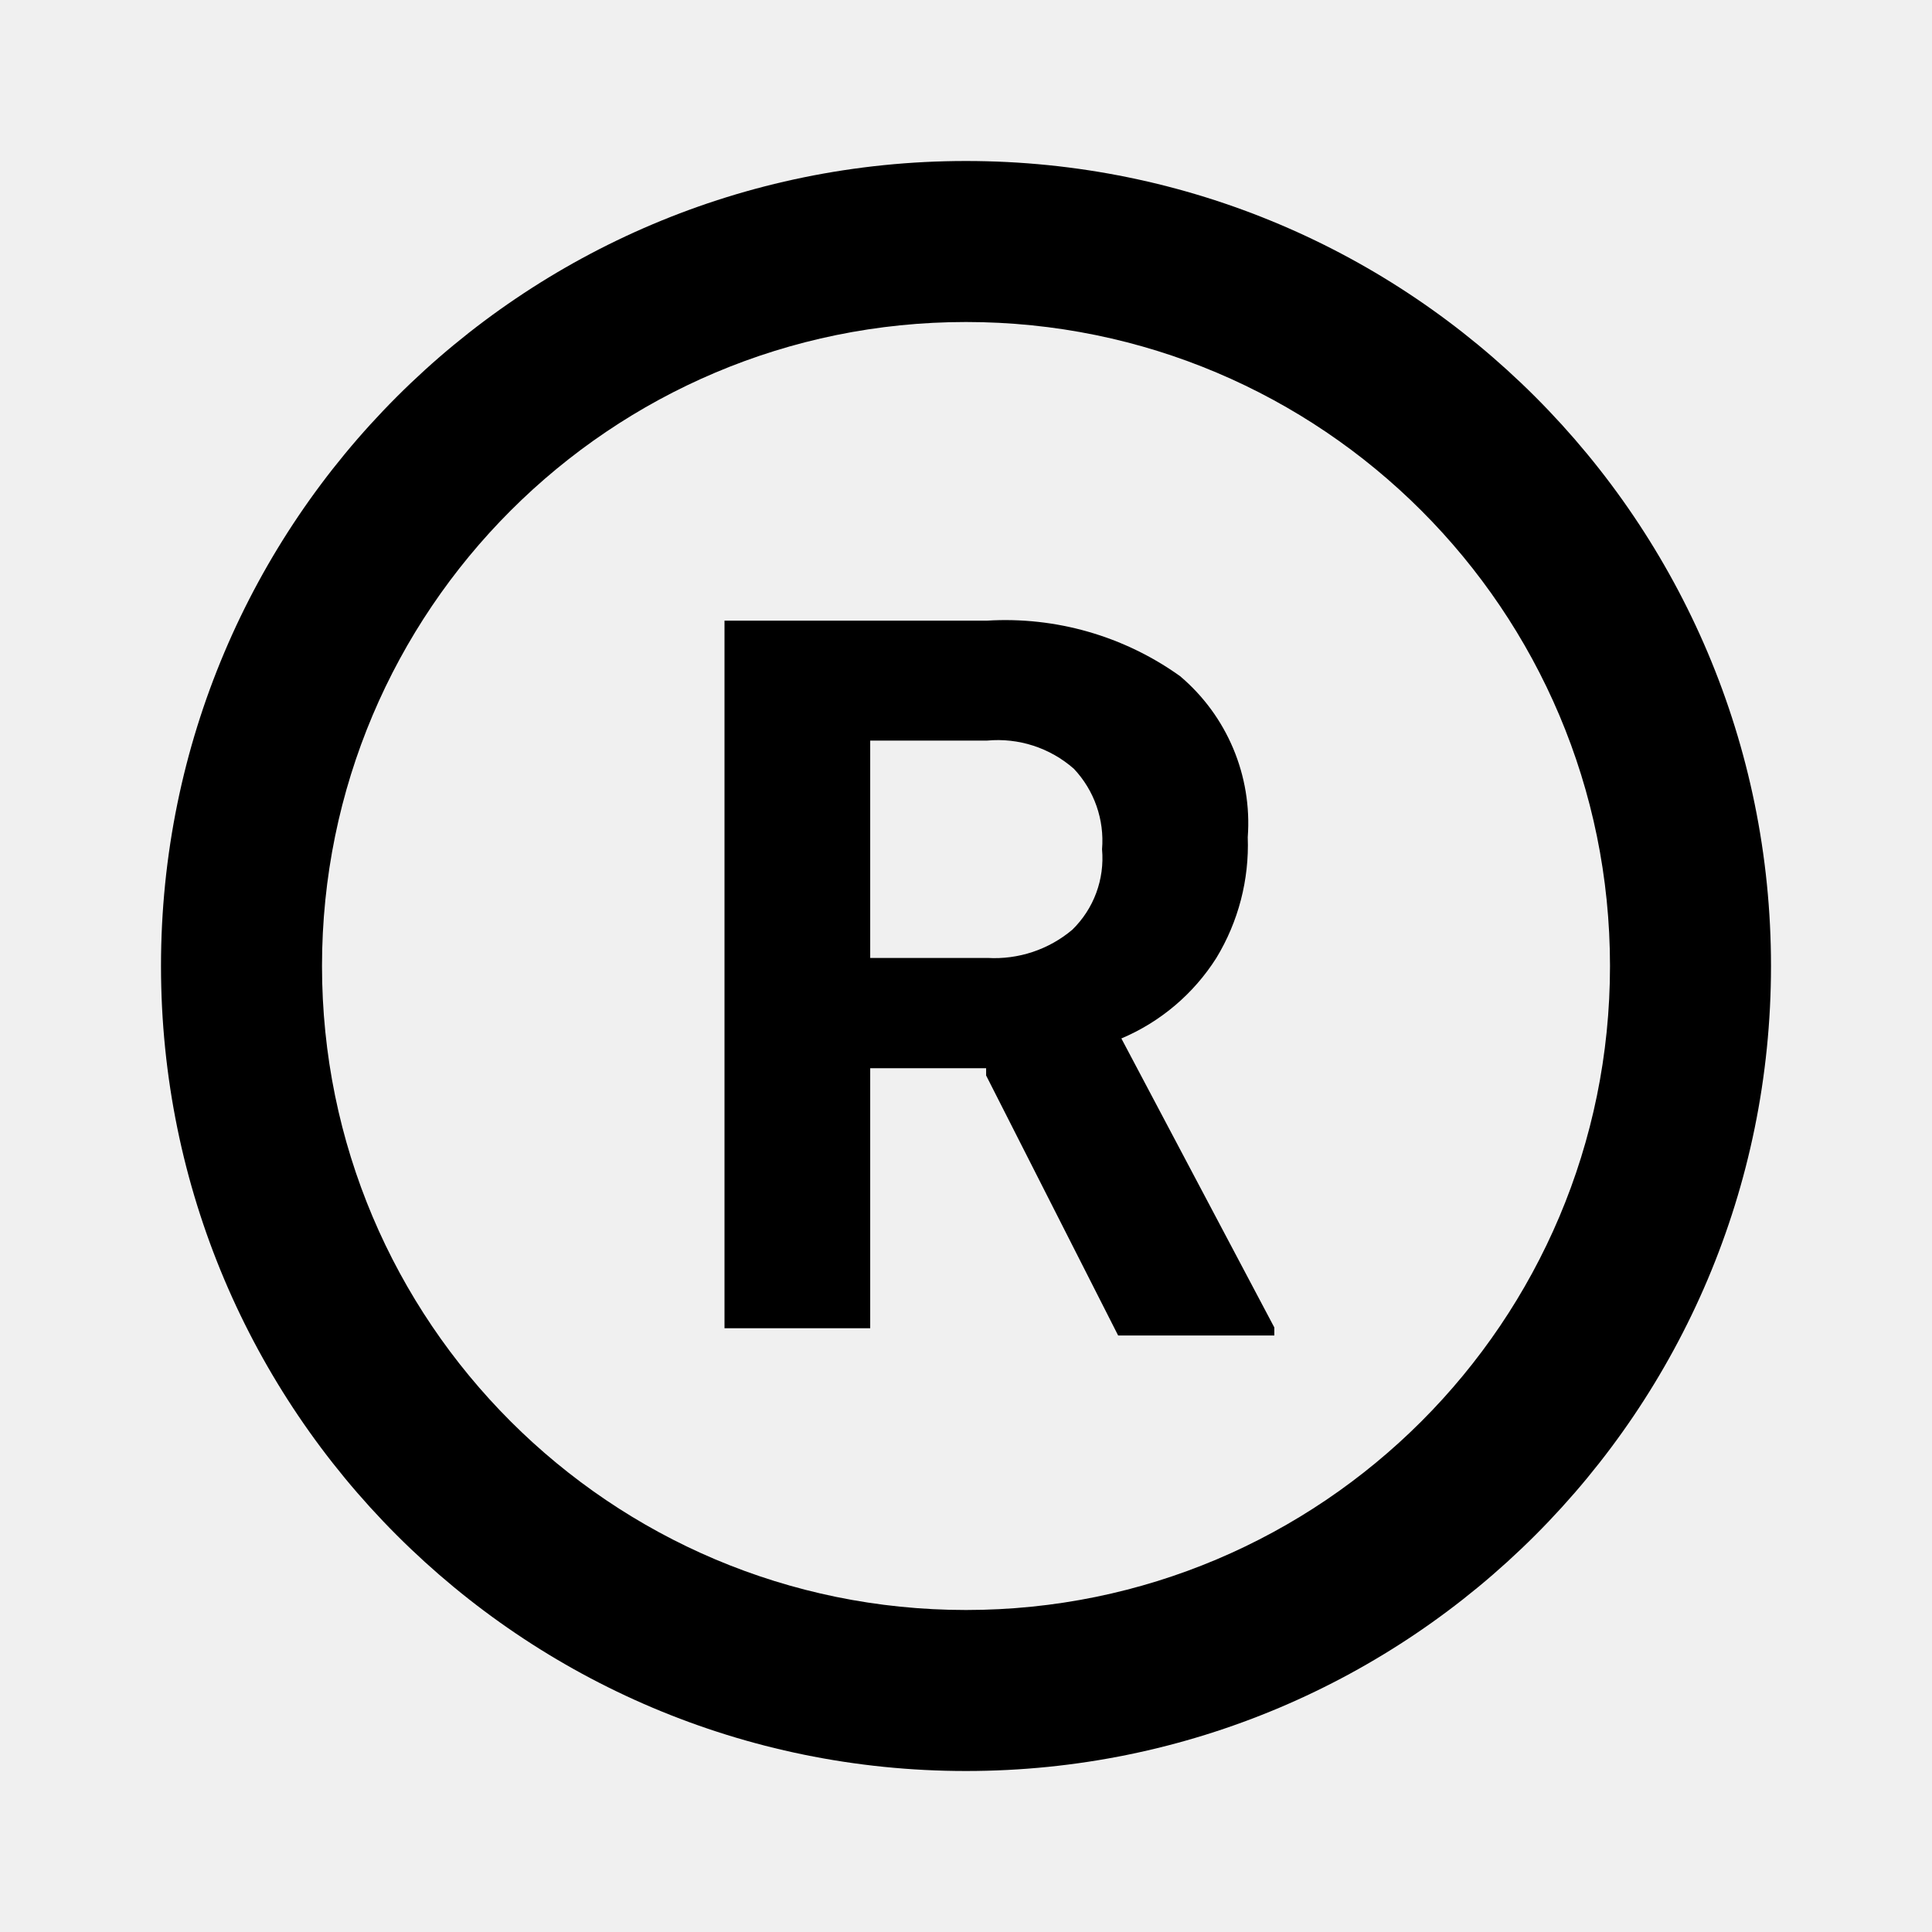
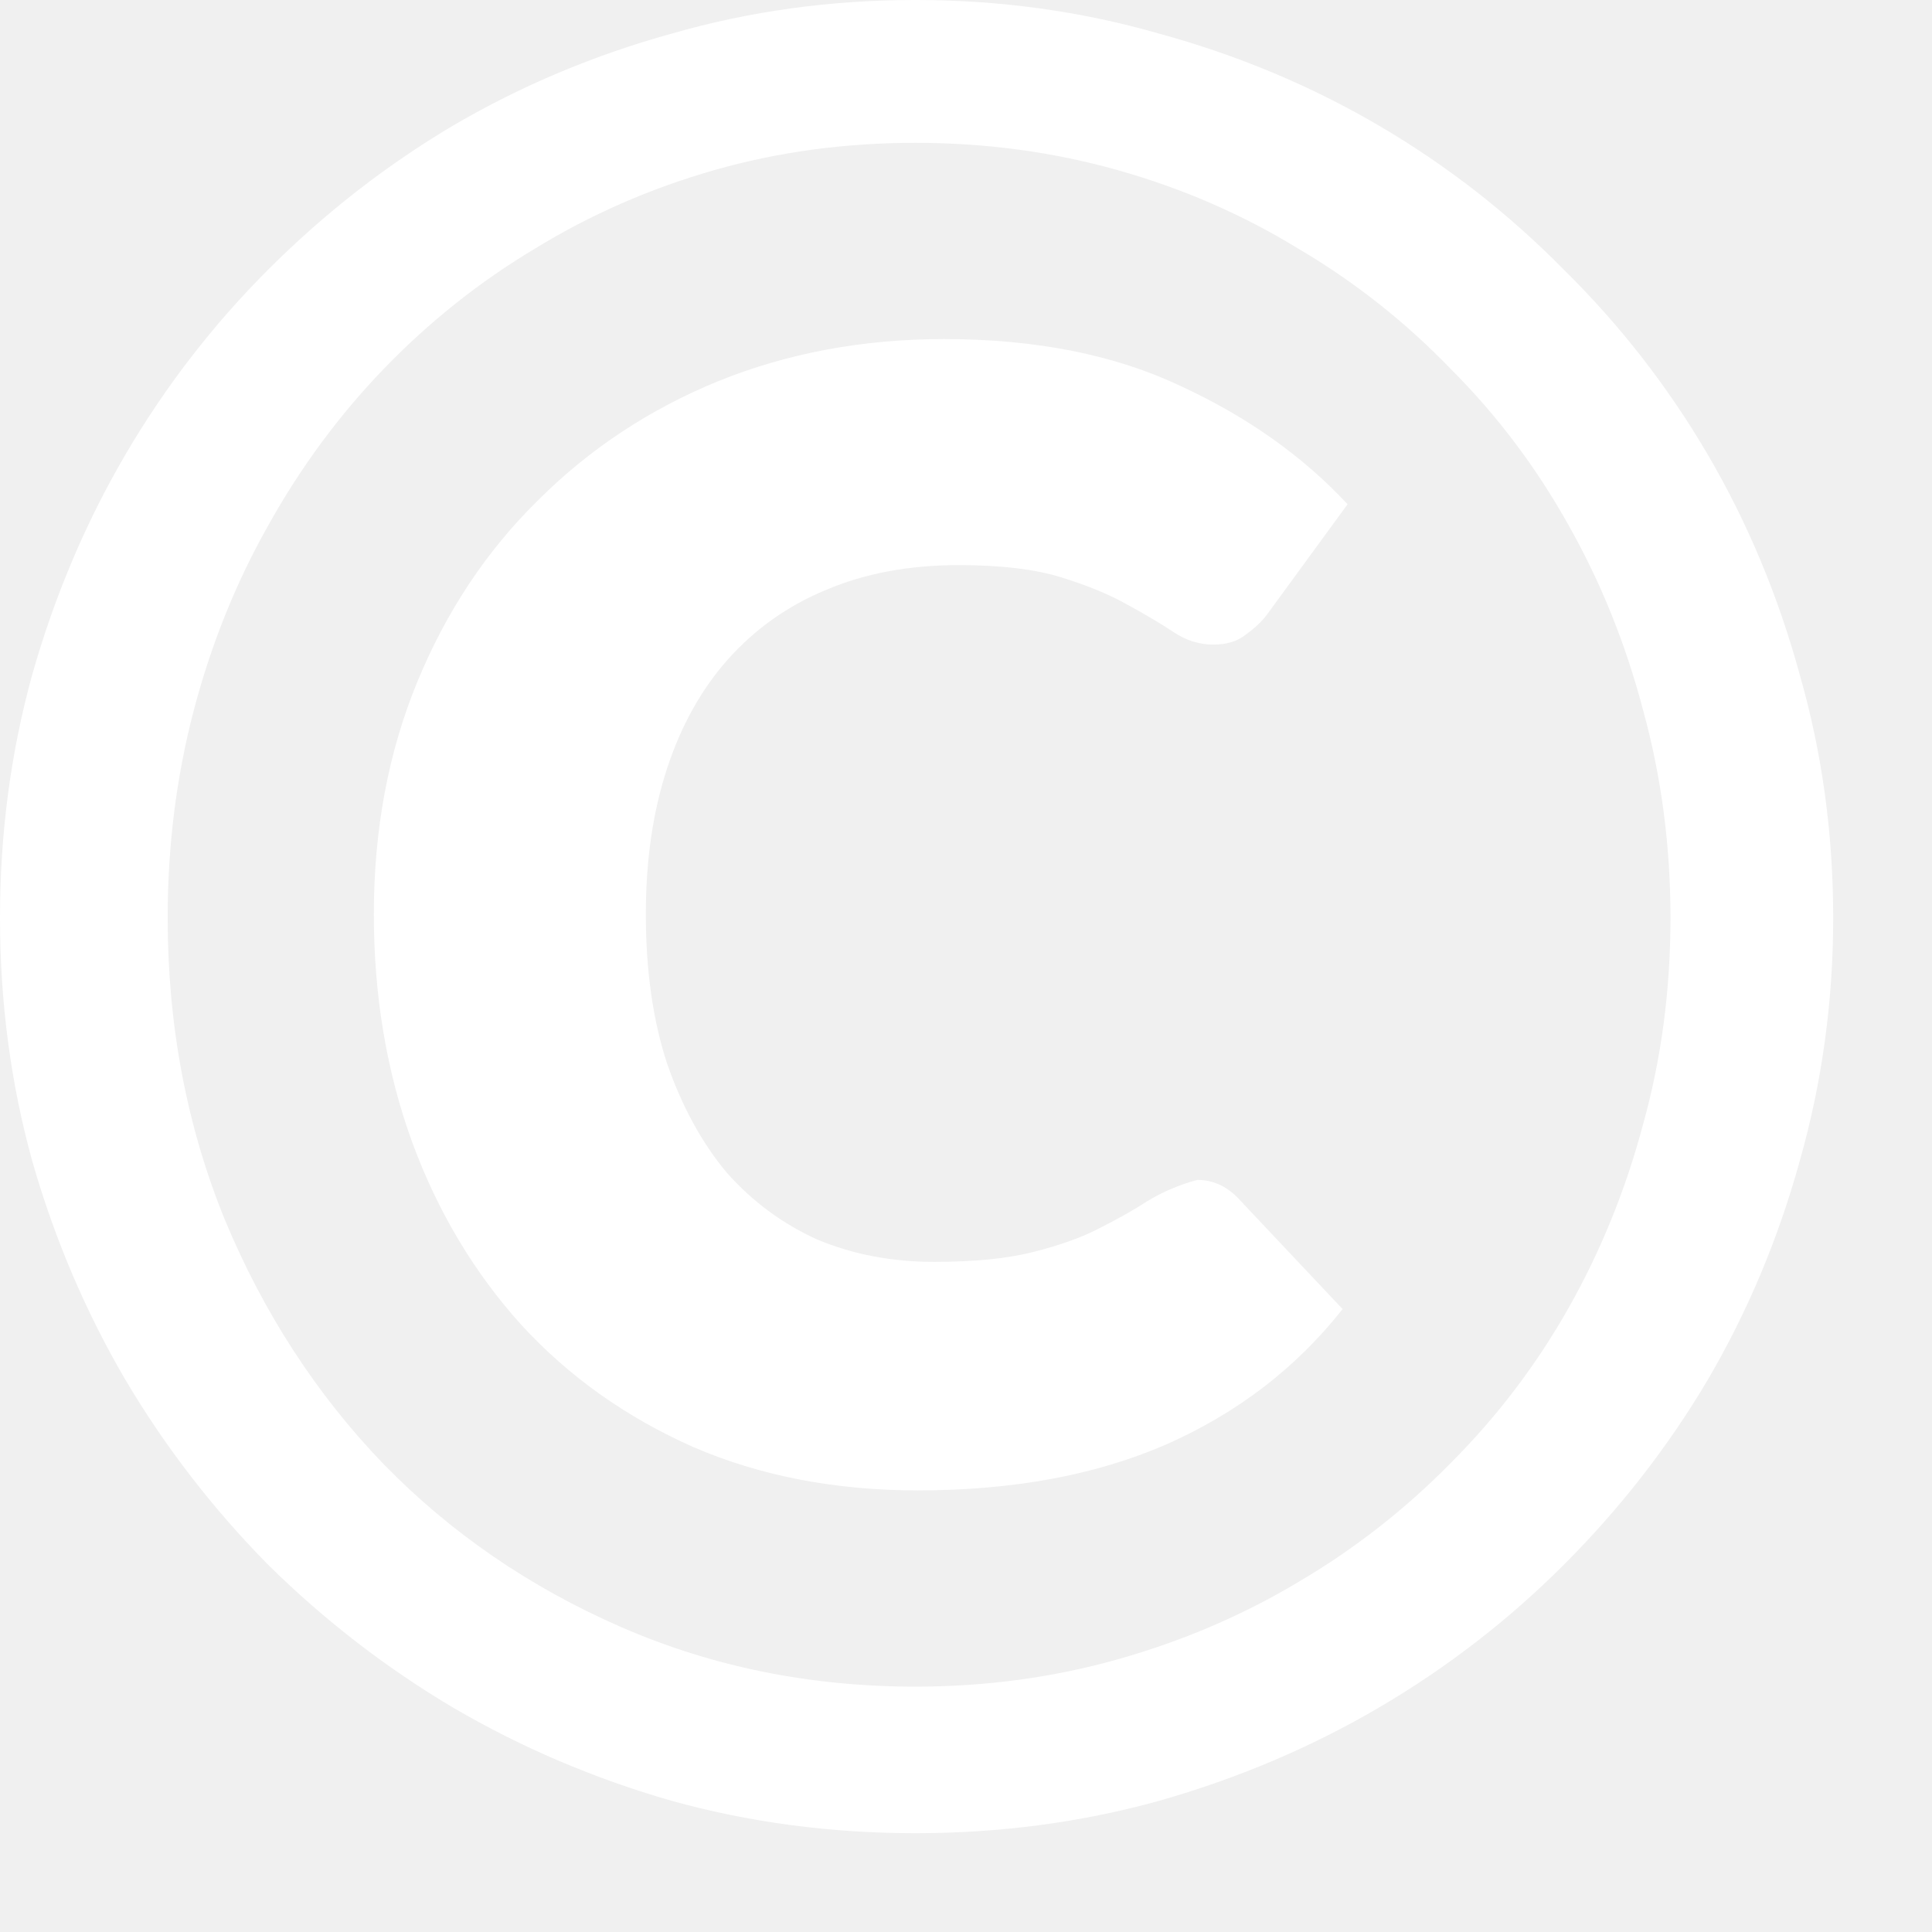
- <svg xmlns="http://www.w3.org/2000/svg" width="800px" height="800px" viewBox="0 0 24 24">
-   <rect width="24" height="24" fill="none" />
-   <path d="M12,2A10,10,0,1,0,22,12,10,10,0,0,0,12,2m0,18a8,8,0,1,1,8-8,8,8,0,0,1-8,8m.25-6.73H10.81V16.5H9V7.71h3.26a3.73,3.73,0,0,1,2.4.69,2.39,2.39,0,0,1,.84,2,2.7,2.7,0,0,1-.39,1.5,2.59,2.59,0,0,1-1.18,1l1.9,3.59v.1H13.89l-1.64-3.23m-1.44-1.46h1.46a1.5,1.5,0,0,0,1.05-.35,1.24,1.24,0,0,0,.37-1,1.3,1.3,0,0,0-.35-1,1.43,1.43,0,0,0-1.08-.35H10.81Z" />
+ <svg xmlns="http://www.w3.org/2000/svg" width="14" height="14" viewBox="0 0 14 14" fill="none">
+   <path d="M8.676 8.55C8.796 8.55 8.901 8.601 8.991 8.703L9.729 9.486C9.393 9.912 8.967 10.239 8.451 10.467C7.941 10.689 7.341 10.8 6.651 10.8C6.051 10.8 5.508 10.695 5.022 10.485C4.536 10.269 4.122 9.975 3.78 9.603C3.438 9.225 3.174 8.784 2.988 8.28C2.802 7.77 2.709 7.218 2.709 6.624C2.709 6.012 2.814 5.451 3.024 4.941C3.234 4.431 3.525 3.993 3.897 3.627C4.269 3.255 4.704 2.967 5.202 2.763C5.706 2.559 6.252 2.457 6.84 2.457C7.506 2.457 8.079 2.571 8.559 2.799C9.039 3.021 9.441 3.306 9.765 3.654L9.18 4.455C9.144 4.503 9.093 4.551 9.027 4.599C8.967 4.647 8.889 4.671 8.793 4.671C8.691 4.671 8.595 4.641 8.505 4.581C8.415 4.521 8.304 4.455 8.172 4.383C8.046 4.311 7.887 4.245 7.695 4.185C7.503 4.125 7.254 4.095 6.948 4.095C6.588 4.095 6.267 4.155 5.985 4.275C5.709 4.389 5.472 4.557 5.274 4.779C5.082 4.995 4.935 5.259 4.833 5.571C4.731 5.883 4.68 6.234 4.68 6.624C4.68 7.032 4.731 7.392 4.833 7.704C4.941 8.016 5.085 8.28 5.265 8.496C5.451 8.706 5.67 8.868 5.922 8.982C6.18 9.09 6.462 9.144 6.768 9.144C7.062 9.144 7.302 9.12 7.488 9.072C7.68 9.024 7.839 8.967 7.965 8.901C8.097 8.835 8.214 8.769 8.316 8.703C8.424 8.637 8.544 8.586 8.676 8.55ZM1.32099e-05 6.651C1.32099e-05 6.039 0.078 5.451 0.234 4.887C0.396 4.317 0.621 3.786 0.909 3.294C1.197 2.802 1.542 2.355 1.944 1.953C2.352 1.545 2.799 1.197 3.285 0.909C3.777 0.621 4.305 0.399 4.869 0.243C5.433 0.081 6.021 -4.11272e-05 6.633 -4.11272e-05C7.245 -4.11272e-05 7.833 0.081 8.397 0.243C8.967 0.399 9.498 0.621 9.99 0.909C10.482 1.197 10.929 1.545 11.331 1.953C11.739 2.355 12.087 2.802 12.375 3.294C12.663 3.786 12.885 4.317 13.041 4.887C13.203 5.451 13.284 6.039 13.284 6.651C13.284 7.257 13.203 7.845 13.041 8.415C12.885 8.979 12.663 9.507 12.375 9.999C12.087 10.485 11.739 10.932 11.331 11.34C10.929 11.742 10.482 12.087 9.99 12.375C9.498 12.663 8.967 12.888 8.397 13.05C7.833 13.206 7.245 13.284 6.633 13.284C6.021 13.284 5.433 13.206 4.869 13.05C4.305 12.888 3.777 12.663 3.285 12.375C2.799 12.087 2.352 11.742 1.944 11.34C1.542 10.932 1.197 10.485 0.909 9.999C0.621 9.507 0.396 8.979 0.234 8.415C0.078 7.851 1.32099e-05 7.263 1.32099e-05 6.651ZM1.215 6.651C1.215 7.431 1.353 8.16 1.629 8.838C1.911 9.516 2.295 10.107 2.781 10.611C3.267 11.109 3.84 11.502 4.5 11.79C5.16 12.078 5.871 12.222 6.633 12.222C7.143 12.222 7.632 12.156 8.1 12.024C8.568 11.892 9.003 11.706 9.405 11.466C9.813 11.226 10.182 10.938 10.512 10.602C10.848 10.266 11.133 9.891 11.367 9.477C11.601 9.063 11.781 8.619 11.907 8.145C12.039 7.671 12.105 7.173 12.105 6.651C12.105 6.129 12.039 5.628 11.907 5.148C11.781 4.668 11.601 4.221 11.367 3.807C11.133 3.387 10.848 3.009 10.512 2.673C10.182 2.331 9.813 2.04 9.405 1.8C9.003 1.554 8.568 1.365 8.1 1.233C7.632 1.101 7.143 1.035 6.633 1.035C6.123 1.035 5.637 1.101 5.175 1.233C4.713 1.365 4.281 1.554 3.879 1.8C3.477 2.04 3.111 2.331 2.781 2.673C2.457 3.009 2.178 3.387 1.944 3.807C1.71 4.221 1.53 4.668 1.404 5.148C1.278 5.628 1.215 6.129 1.215 6.651Z" fill="white" />
</svg>
